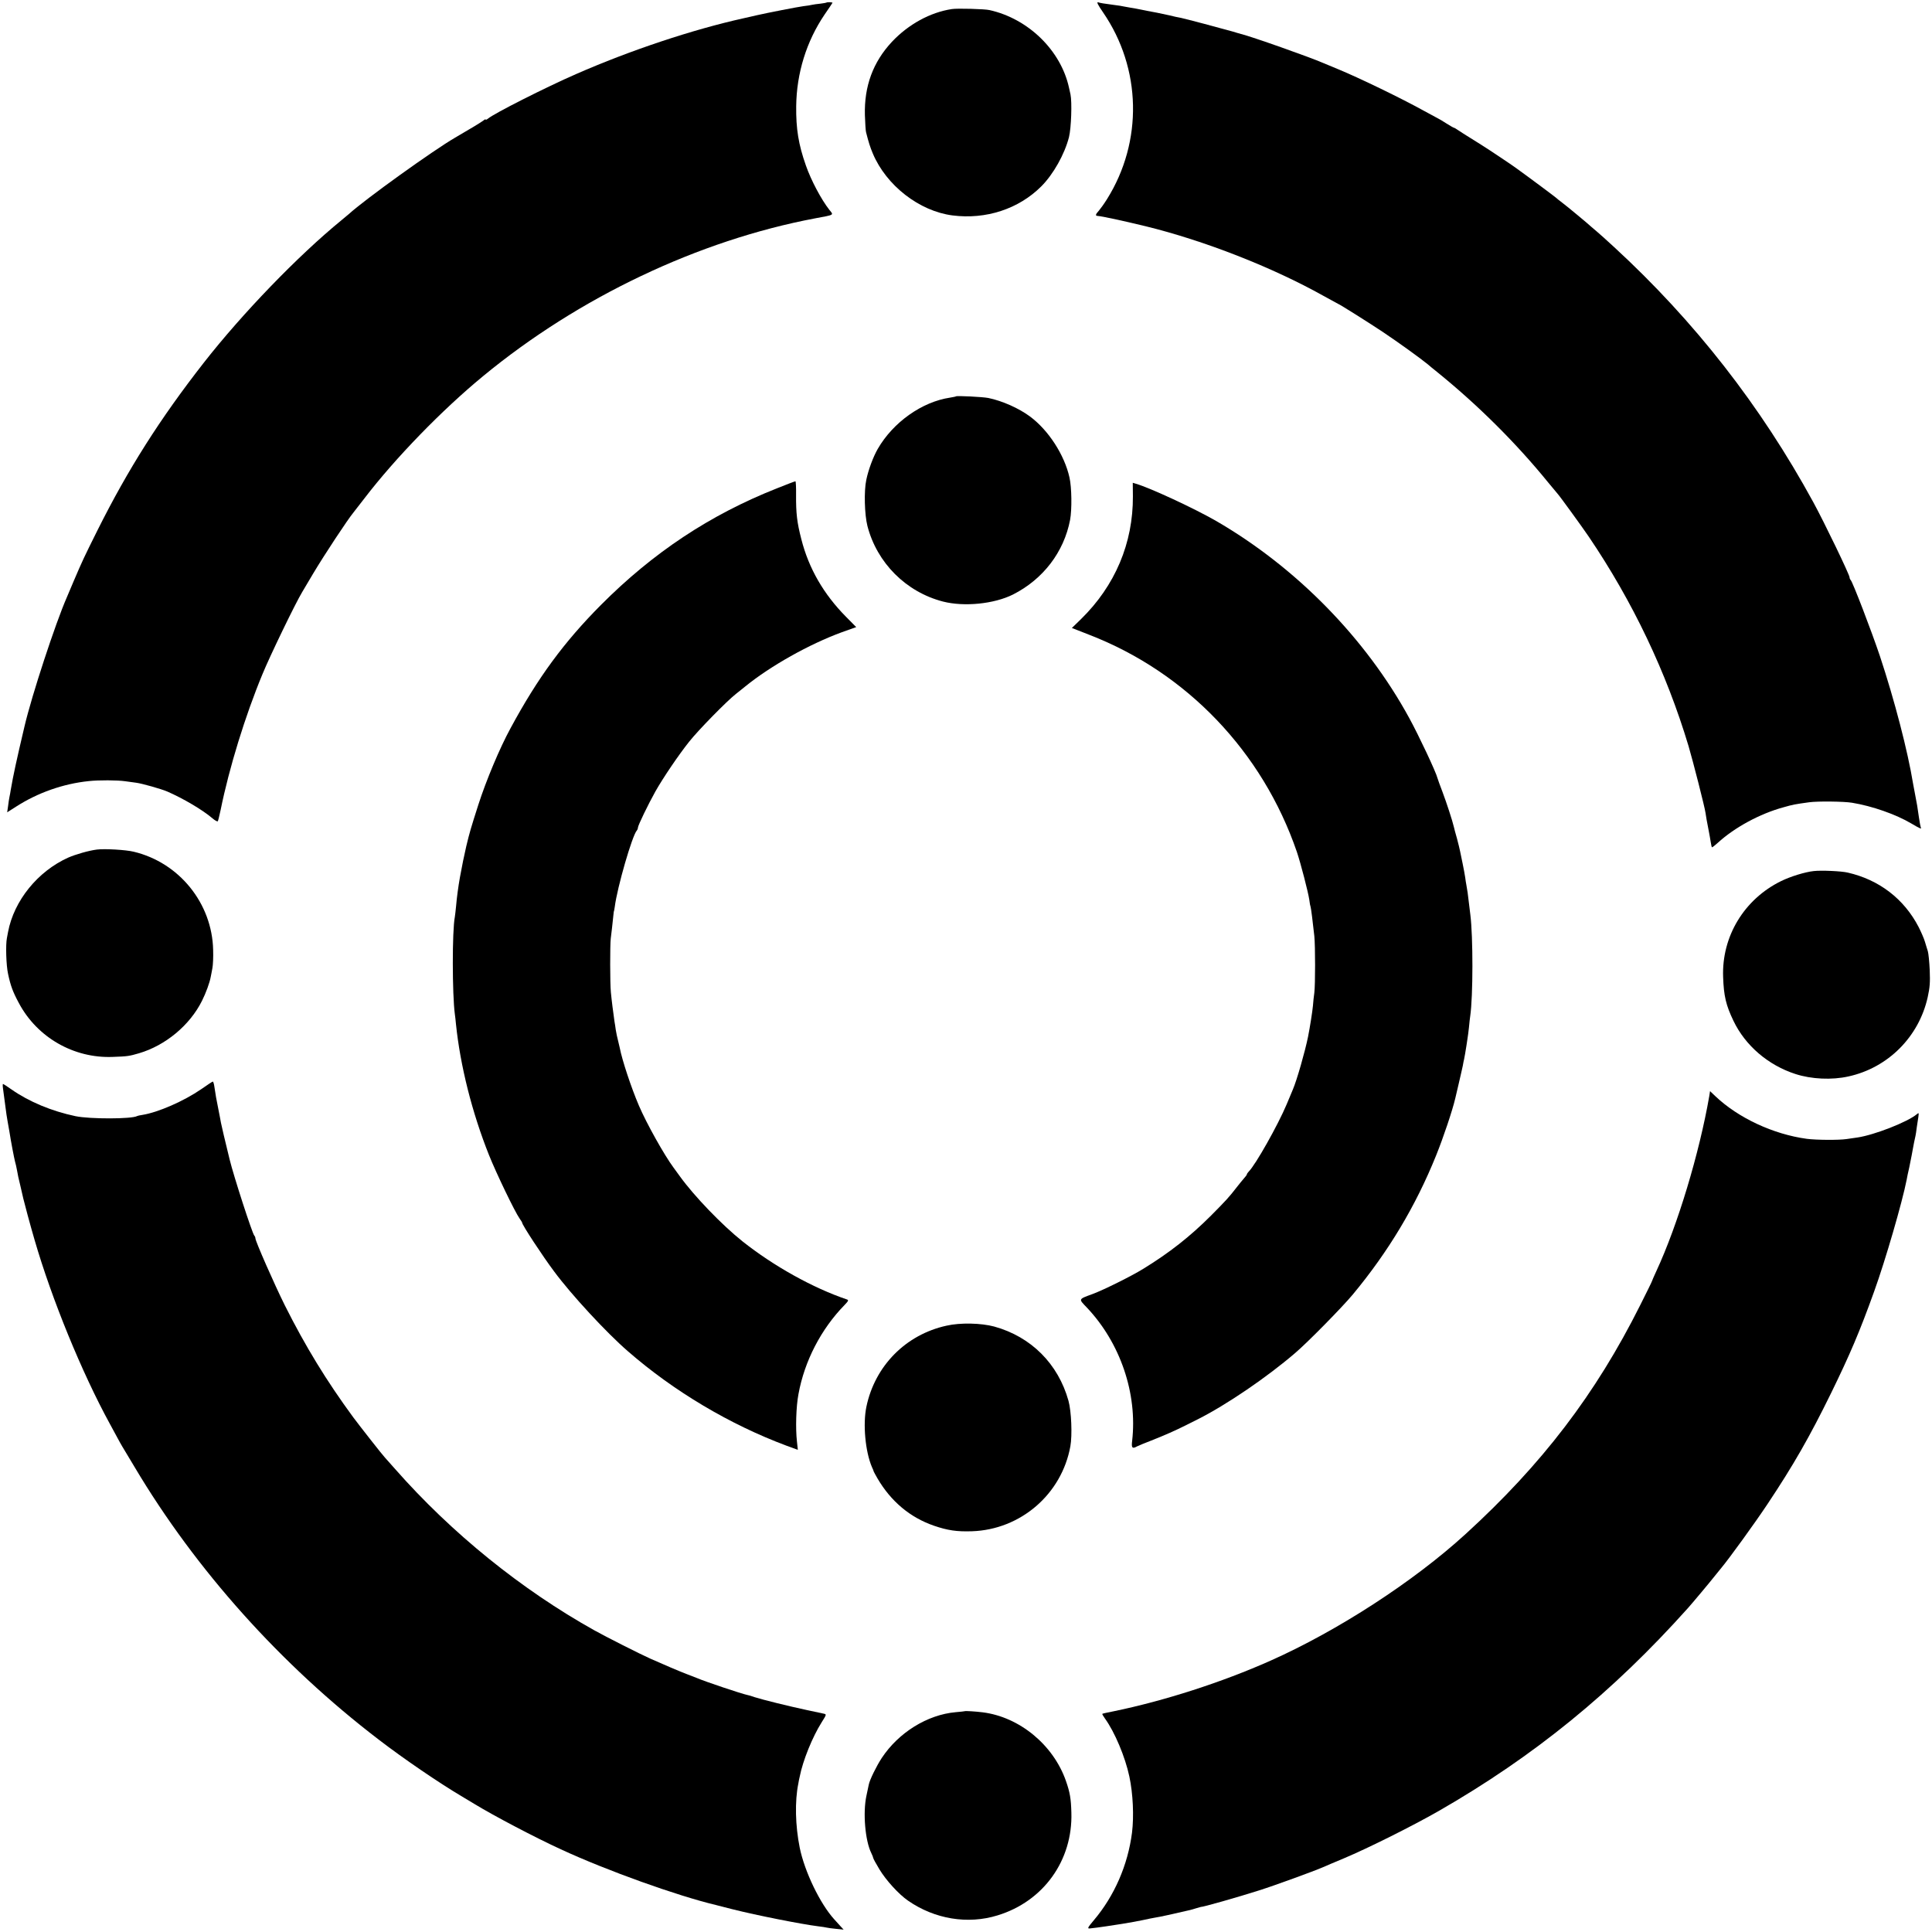
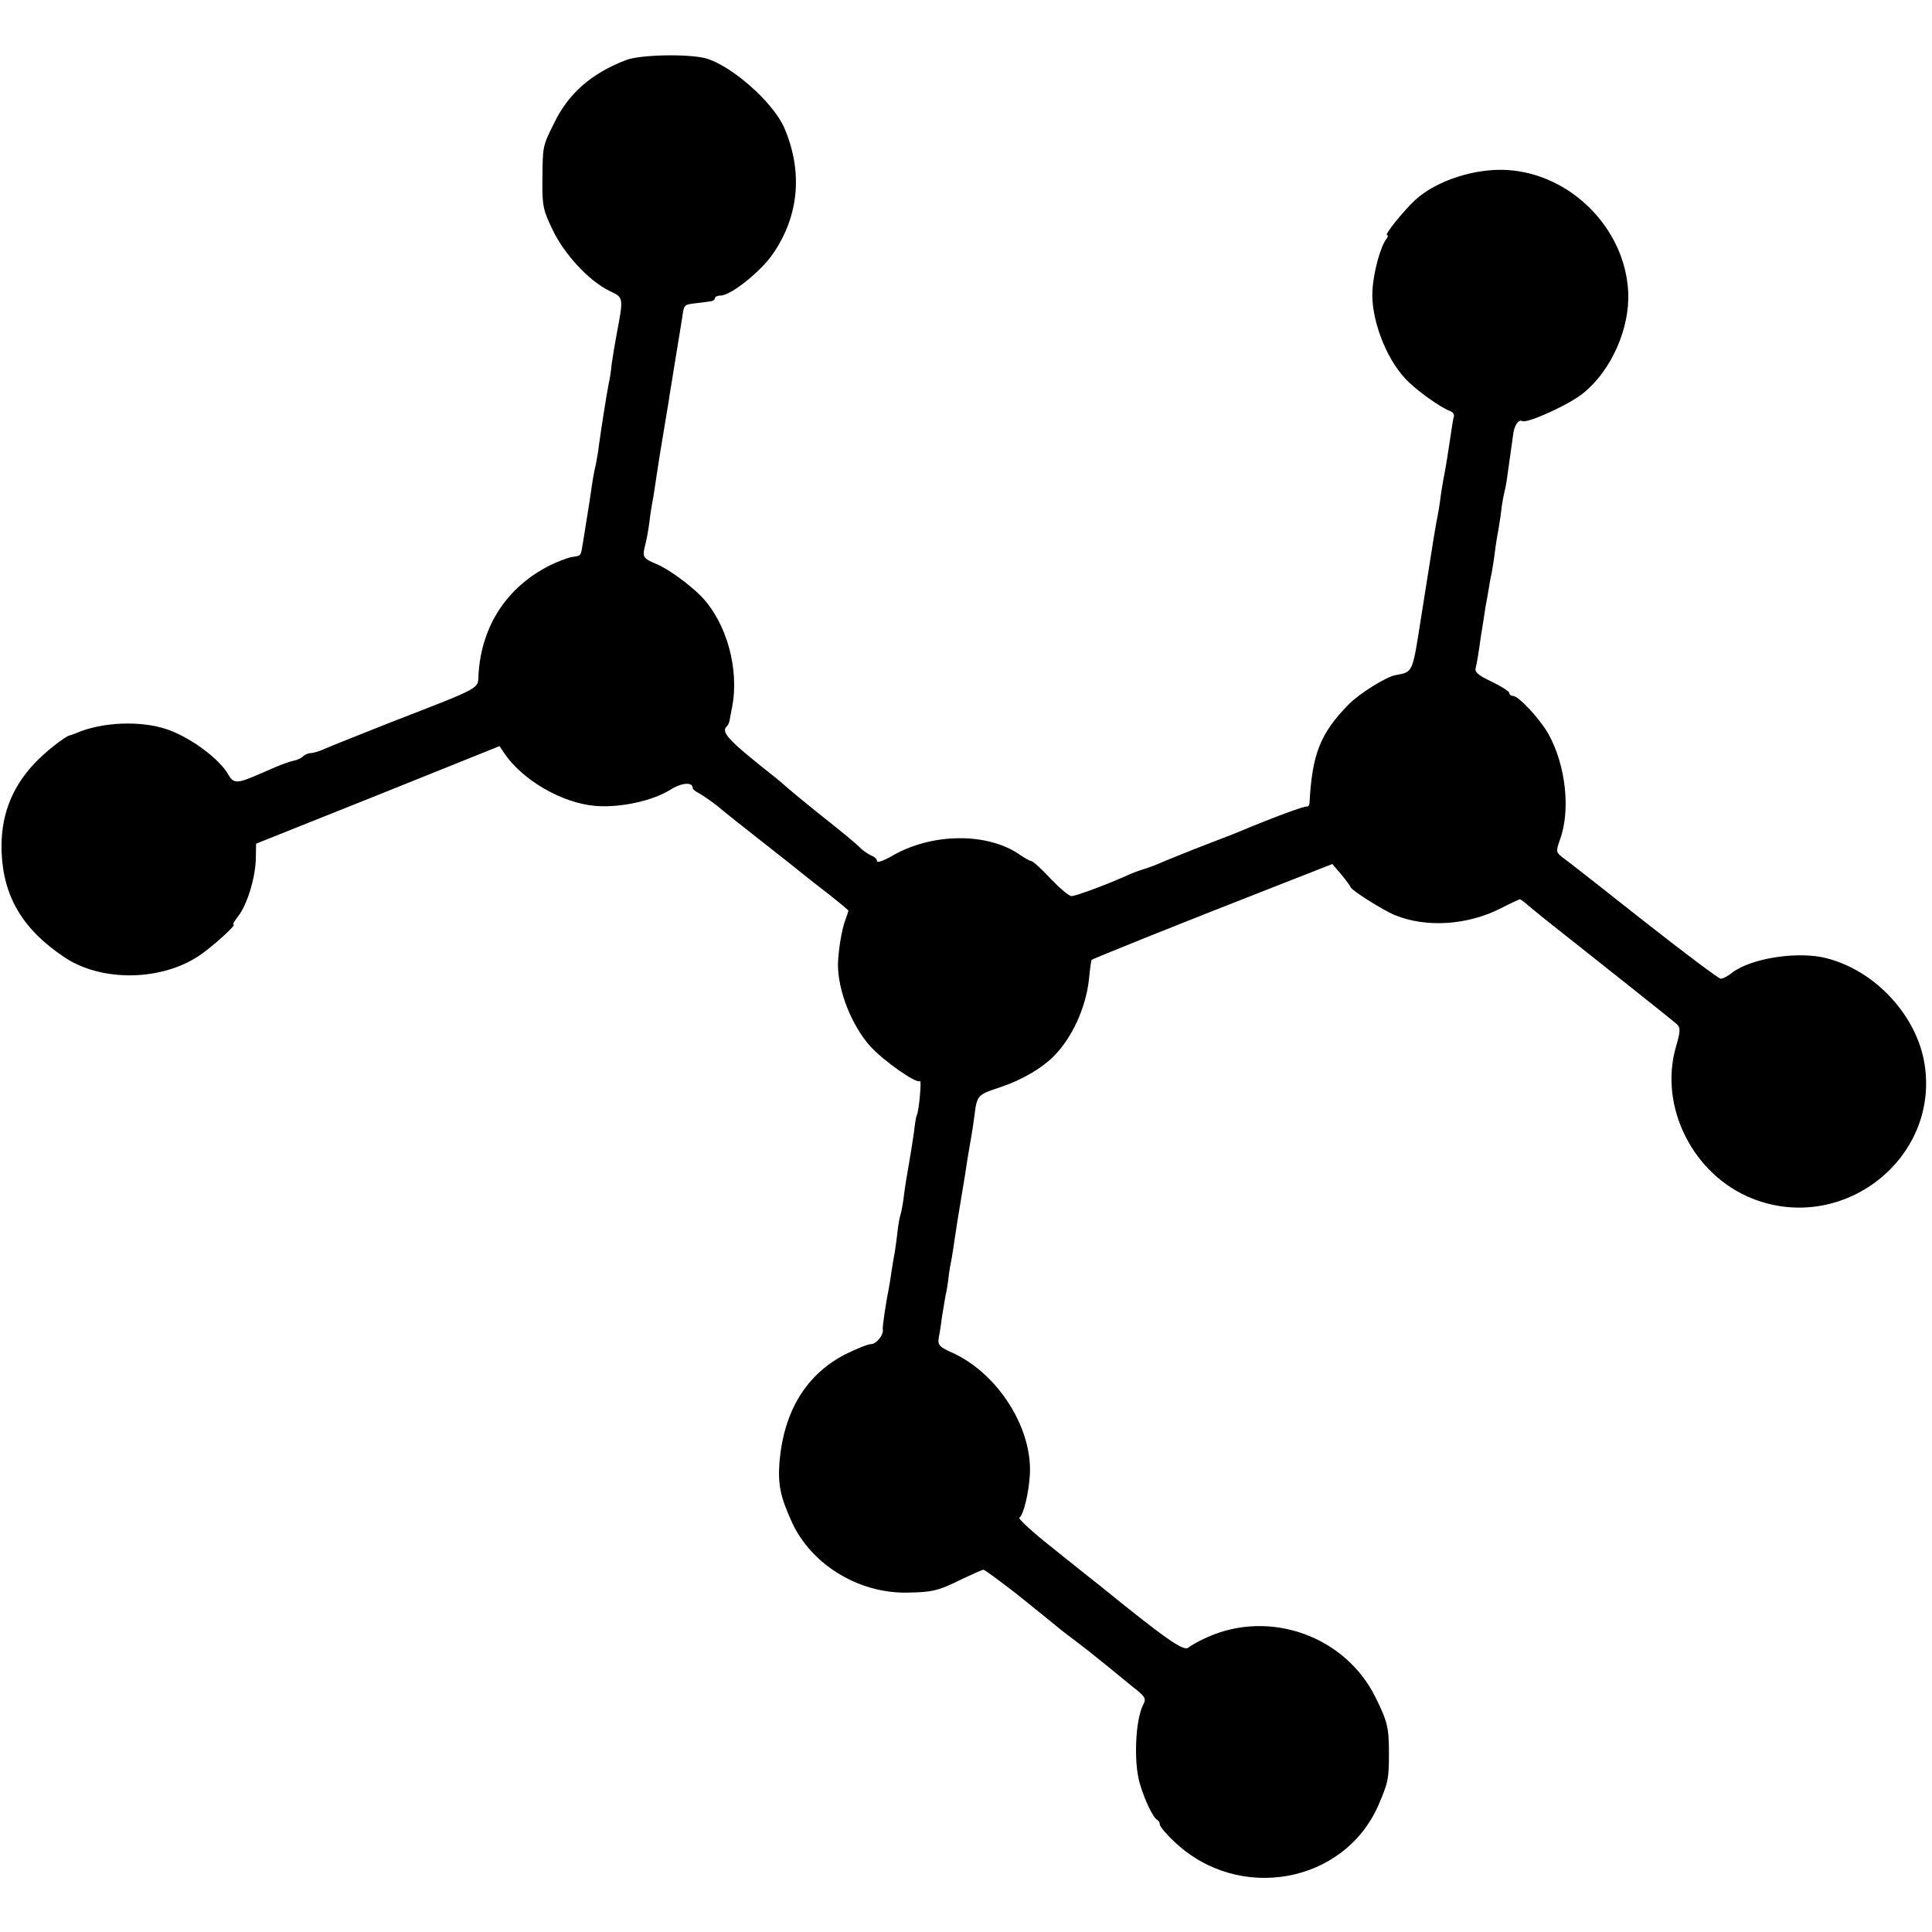
- <svg xmlns="http://www.w3.org/2000/svg" version="1.0" width="16pt" height="16pt" viewBox="0 0 16 16" preserveAspectRatio="xMidYMid meet">
-   <g transform="translate(0,16) scale(0.001042,-0.001042)" fill="#000000" stroke="none">
-     <path d="M6567 15334 c-1 -1 -22 -5 -47 -8 -25 -2 -54 -7 -65 -9 -11 -3 -42 -8 -70 -11 -40 -5 -292 -54 -365 -71 -8 -2 -58 -13 -110 -25 -406 -90 -901 -255 -1330 -443 -239 -104 -658 -316 -702 -355 -10 -8 -18 -11 -18 -7 0 4 -8 1 -17 -7 -16 -13 -102 -65 -226 -137 -173 -100 -721 -494 -843 -606 -6 -5 -33 -28 -60 -50 -345 -282 -787 -740 -1093 -1131 -351 -449 -604 -849 -846 -1333 -110 -221 -118 -238 -190 -406 -25 -60 -50 -119 -55 -130 -89 -203 -278 -778 -335 -1022 -64 -271 -90 -391 -110 -508 -2 -16 -7 -41 -10 -55 -3 -14 -8 -47 -11 -73 l-7 -48 69 44 c174 112 376 183 579 204 80 9 228 8 290 -1 28 -4 67 -9 88 -12 46 -6 198 -49 247 -70 128 -56 281 -146 360 -214 19 -16 37 -26 41 -22 3 4 13 45 23 92 67 331 195 747 332 1077 58 142 262 564 316 653 11 19 50 85 86 145 90 151 277 434 322 488 6 7 45 57 87 112 246 321 616 702 943 971 759 626 1712 1079 2640 1254 155 29 147 24 111 68 -64 82 -145 234 -186 352 -59 167 -79 292 -77 471 3 262 81 515 226 729 32 46 60 88 62 92 4 6 -43 8 -49 2z" />
-     <path d="M8766 15258 c307 -446 319 -1028 32 -1486 -23 -37 -53 -78 -65 -92 -26 -28 -29 -40 -10 -41 34 -2 196 -37 382 -82 469 -115 1007 -326 1413 -553 63 -35 116 -64 117 -64 7 0 236 -144 355 -223 131 -88 293 -205 356 -256 17 -15 50 -42 74 -61 324 -262 629 -565 885 -880 39 -47 72 -87 75 -90 11 -10 197 -266 247 -340 349 -515 617 -1078 793 -1664 37 -126 128 -482 135 -531 3 -25 12 -74 25 -140 5 -27 13 -68 16 -90 3 -22 8 -42 10 -44 2 -2 23 14 46 35 133 122 335 232 523 283 77 22 89 24 205 40 65 9 274 7 340 -4 159 -26 348 -92 471 -165 67 -40 85 -47 75 -32 -2 4 -9 41 -15 82 -11 79 -15 104 -31 185 -5 28 -12 64 -15 80 -43 263 -148 666 -264 1016 -69 205 -215 585 -232 604 -5 5 -9 14 -9 21 0 21 -201 438 -289 599 -417 764 -942 1437 -1582 2026 -57 53 -120 109 -139 125 -19 16 -37 31 -40 34 -11 12 -197 167 -235 195 -22 16 -42 33 -45 36 -4 5 -213 161 -320 238 -32 24 -221 150 -266 178 -10 7 -53 33 -94 59 -41 25 -87 55 -102 65 -15 11 -30 19 -33 19 -3 0 -31 16 -61 35 -30 19 -56 35 -58 35 -1 0 -56 30 -122 66 -179 99 -509 259 -681 330 -49 20 -101 42 -118 49 -105 46 -572 211 -652 230 -10 3 -40 11 -68 20 -81 23 -385 104 -414 109 -14 2 -55 11 -91 20 -36 8 -78 17 -94 20 -16 3 -52 10 -80 15 -73 15 -108 22 -131 25 -11 2 -33 6 -50 9 -16 4 -50 9 -75 12 -91 12 -115 16 -133 22 -13 3 -1 -21 39 -79z" />
-     <path d="M7565 15283 c-172 -26 -345 -121 -476 -260 -151 -162 -221 -353 -215 -583 2 -63 6 -124 9 -135 22 -86 32 -117 54 -170 107 -254 369 -458 633 -492 266 -34 526 51 706 231 96 96 185 255 220 391 18 72 25 279 12 340 -4 17 -9 41 -12 54 -65 296 -324 548 -632 616 -37 9 -259 15 -299 8z" />
-     <path d="M7598 12205 c-2 -2 -22 -6 -46 -10 -224 -33 -454 -196 -576 -408 -36 -63 -74 -164 -91 -246 -19 -88 -14 -275 9 -366 76 -294 307 -525 601 -601 169 -43 406 -19 556 56 239 121 405 337 454 594 15 83 13 256 -5 336 -40 180 -167 376 -314 485 -89 66 -220 124 -331 147 -46 9 -250 19 -257 13z" />
-     <path d="M6175 11474 c-531 -210 -984 -510 -1400 -928 -293 -295 -500 -576 -717 -978 -85 -155 -194 -415 -256 -608 -62 -194 -69 -218 -96 -330 -21 -92 -30 -137 -51 -250 -12 -67 -25 -162 -30 -225 -4 -38 -8 -77 -10 -87 -22 -110 -21 -618 0 -773 2 -16 7 -52 9 -80 34 -330 128 -703 262 -1039 57 -143 206 -453 244 -506 11 -15 20 -30 20 -33 0 -17 161 -263 254 -387 136 -184 416 -487 586 -634 366 -319 811 -583 1261 -751 l90 -33 -7 66 c-12 104 -7 278 12 377 48 263 179 516 366 708 31 32 34 39 20 44 -272 92 -584 266 -832 463 -163 130 -383 359 -495 514 -11 16 -34 47 -51 70 -75 101 -216 353 -277 496 -59 138 -132 356 -152 460 -2 8 -8 33 -13 55 -6 22 -14 60 -18 85 -3 25 -8 54 -10 65 -9 62 -24 178 -29 235 -7 70 -7 375 -1 425 4 27 15 127 22 195 1 14 3 25 4 25 1 0 3 15 6 33 20 157 139 567 175 606 5 6 9 16 9 23 0 17 81 184 139 288 61 108 185 291 268 395 72 91 299 323 372 380 24 19 58 46 75 60 199 162 509 336 766 430 l115 41 -81 82 c-178 180 -296 384 -355 616 -35 135 -43 207 -42 354 1 59 -2 107 -5 107 -4 0 -70 -25 -147 -56z" />
-     <path d="M9004 11411 c2 -372 -141 -711 -413 -977 l-72 -70 138 -54 c775 -300 1377 -930 1650 -1725 31 -92 90 -320 99 -381 3 -27 8 -52 10 -55 3 -5 18 -121 30 -234 8 -79 8 -386 0 -450 -4 -27 -9 -74 -11 -103 -4 -45 -24 -172 -39 -247 -24 -118 -89 -346 -121 -420 -7 -16 -29 -69 -49 -117 -68 -162 -247 -481 -302 -535 -8 -8 -14 -18 -14 -21 0 -4 -10 -18 -23 -32 -12 -14 -38 -45 -57 -70 -62 -80 -83 -103 -205 -226 -166 -166 -331 -296 -540 -424 -94 -58 -314 -167 -400 -199 -117 -43 -114 -38 -47 -108 266 -281 403 -683 360 -1060 -7 -56 1 -65 40 -43 9 5 60 26 112 46 102 40 193 80 280 124 30 15 71 36 90 45 228 115 548 333 773 526 99 84 376 366 459 466 283 341 499 701 662 1105 58 144 129 355 152 453 1 6 13 57 27 115 14 58 28 123 33 145 4 22 8 45 10 50 4 16 12 67 19 110 3 23 7 50 9 60 2 11 7 49 11 85 3 36 8 76 10 90 23 156 23 632 1 805 -2 17 -7 57 -11 90 -7 64 -14 114 -21 149 -2 11 -7 38 -9 58 -3 21 -12 69 -20 108 -8 38 -17 82 -20 97 -3 16 -14 62 -25 103 -12 41 -23 83 -25 93 -11 48 -58 192 -90 277 -20 52 -38 102 -40 110 -11 47 -148 338 -224 477 -346 635 -899 1199 -1536 1568 -174 100 -525 263 -636 295 l-26 8 1 -107z" />
-     <path d="M770 8603 c-64 -8 -168 -38 -228 -64 -242 -109 -431 -342 -478 -591 -2 -13 -6 -34 -9 -48 -11 -53 -6 -218 9 -285 20 -94 38 -143 86 -232 145 -273 436 -440 745 -428 118 4 131 6 210 29 210 62 403 222 500 416 32 64 62 146 70 192 3 12 8 43 13 68 5 25 8 90 6 145 -8 371 -270 695 -632 781 -61 15 -231 25 -292 17z" />
-     <path d="M14415 8432 c-68 -7 -185 -43 -260 -80 -293 -144 -472 -440 -460 -762 5 -151 23 -225 82 -348 94 -197 276 -353 493 -423 126 -41 289 -49 422 -19 314 69 559 315 629 630 17 78 20 116 16 215 -3 66 -10 134 -15 150 -5 17 -16 50 -23 75 -7 25 -30 77 -50 117 -116 224 -314 376 -564 433 -50 12 -212 19 -270 12z" />
-     <path d="M1600 6699 c-138 -95 -343 -185 -469 -205 -20 -3 -38 -7 -41 -9 -40 -24 -374 -25 -490 -1 -189 40 -368 114 -508 212 -34 24 -65 44 -68 44 -3 0 -3 -17 0 -37 5 -38 9 -66 21 -158 3 -27 10 -72 15 -100 5 -27 12 -66 15 -85 13 -84 37 -207 44 -235 5 -16 12 -48 16 -70 3 -22 15 -78 27 -125 11 -47 21 -92 23 -100 8 -35 56 -214 90 -330 136 -469 376 -1056 599 -1463 19 -34 45 -82 58 -107 13 -25 31 -56 39 -70 9 -14 53 -88 99 -165 486 -817 1163 -1572 1940 -2166 195 -150 479 -344 665 -454 33 -20 78 -47 100 -60 151 -92 478 -264 683 -358 362 -168 927 -370 1230 -442 9 -3 71 -18 137 -35 191 -48 544 -118 680 -135 28 -3 57 -8 65 -10 8 -2 42 -7 75 -10 l60 -6 -26 28 c-14 15 -36 39 -48 53 -113 124 -236 379 -275 570 -35 174 -40 369 -11 510 2 14 7 39 11 55 25 128 101 315 174 431 39 62 40 64 18 69 -13 3 -76 16 -140 30 -136 29 -343 80 -409 101 -25 9 -52 17 -60 18 -41 8 -332 105 -404 136 -11 4 -47 18 -80 31 -55 21 -175 72 -285 121 -83 37 -354 174 -447 226 -580 324 -1135 773 -1583 1282 -41 47 -77 87 -80 90 -14 13 -203 254 -252 320 -213 290 -381 565 -544 890 -84 169 -234 510 -234 533 0 7 -4 17 -9 22 -16 17 -163 470 -196 605 -37 150 -65 271 -69 292 -2 15 -12 63 -20 105 -17 84 -22 112 -32 180 -3 23 -9 43 -13 42 -3 0 -44 -27 -91 -60z" />
-     <path d="M13585 6644 c-79 -454 -251 -1026 -421 -1392 -19 -41 -34 -76 -34 -78 0 -3 -42 -89 -94 -192 -354 -707 -781 -1266 -1391 -1822 -411 -375 -1012 -765 -1546 -1003 -388 -173 -846 -320 -1249 -403 -47 -9 -87 -18 -89 -20 -2 -2 7 -18 20 -36 79 -109 162 -307 195 -463 29 -136 37 -314 21 -445 -33 -258 -140 -503 -303 -696 -48 -57 -54 -67 -34 -66 9 0 104 13 130 17 14 2 72 11 130 20 58 9 132 23 165 30 33 8 78 16 99 20 31 4 142 29 276 60 8 2 30 8 48 14 18 5 33 10 35 10 15 -2 299 79 462 131 121 38 442 155 510 185 17 8 91 39 165 70 195 82 547 258 755 377 756 434 1381 943 1980 1612 29 32 184 217 210 251 17 21 42 52 56 69 61 73 265 354 366 506 206 309 336 536 507 885 148 303 226 485 341 805 90 249 224 711 259 890 2 14 11 57 20 95 8 39 17 82 19 95 3 14 8 43 12 65 7 38 9 48 19 93 2 9 7 40 10 67 4 28 10 66 13 85 4 31 3 33 -12 20 -75 -63 -338 -165 -470 -185 -22 -3 -62 -9 -90 -13 -60 -9 -239 -8 -315 2 -266 36 -545 166 -727 339 l-42 40 -6 -39z" />
-     <path d="M7523 4819 c-324 -71 -569 -319 -637 -644 -29 -138 -9 -356 44 -480 8 -16 14 -32 14 -35 1 -3 14 -27 30 -55 107 -183 260 -311 449 -376 108 -37 181 -48 302 -44 387 13 713 295 782 675 16 89 8 279 -15 362 -82 294 -297 509 -590 590 -105 28 -269 32 -379 7z" />
-     <path d="M7668 1755 c-2 -1 -35 -5 -73 -8 -224 -20 -453 -161 -587 -364 -42 -64 -95 -172 -103 -211 -2 -9 -11 -50 -19 -90 -29 -134 -10 -357 39 -455 8 -16 15 -34 15 -38 0 -5 22 -46 50 -92 52 -86 154 -198 227 -248 212 -147 475 -190 711 -117 365 111 599 437 587 818 -3 110 -11 158 -43 250 -100 287 -369 509 -662 546 -55 7 -138 12 -142 9z" />
+ <svg xmlns="http://www.w3.org/2000/svg" version="1.0" width="608pt" height="608pt" viewBox="0 0 608 608" preserveAspectRatio="xMidYMid meet">
+   <g transform="translate(0,608) scale(0.1,-0.1)" fill="#000000" stroke="none">
+     <path d="M1970 5891 c-109 -42 -181 -105 -226 -198 -37 -74 -36 -73 -37 -178 -1 -82 2 -96 32 -158 37 -78 115 -161 178 -192 46 -22 46 -18 23 -140 -5 -27 -12 -68 -15 -90 -2 -22 -6 -49 -9 -60 -8 -41 -23 -138 -31 -195 -2 -19 -7 -47 -10 -62 -6 -24 -9 -42 -20 -118 -4 -25 -7 -45 -20 -125 -8 -48 -5 -43 -36 -48 -15 -3 -46 -15 -70 -27 -134 -68 -213 -189 -223 -340 -3 -50 20 -38 -281 -155 -93 -37 -184 -73 -202 -81 -17 -8 -37 -14 -45 -14 -8 0 -19 -5 -24 -10 -6 -6 -19 -12 -30 -14 -10 -2 -36 -11 -57 -20 -20 -9 -53 -23 -72 -31 -47 -20 -62 -19 -75 5 -27 50 -119 119 -195 145 -83 28 -204 23 -285 -12 -8 -3 -17 -7 -20 -7 -15 -3 -80 -54 -113 -90 -73 -78 -106 -169 -102 -278 6 -141 67 -243 197 -330 117 -79 307 -76 427 6 40 27 116 96 106 96 -4 0 3 12 14 26 28 35 54 119 56 179 l1 50 383 153 383 154 16 -24 c57 -83 180 -155 284 -164 77 -7 181 15 238 51 35 22 70 25 70 5 0 -4 9 -11 19 -16 10 -5 36 -23 58 -40 21 -18 88 -71 148 -118 61 -48 117 -92 125 -99 8 -7 43 -34 78 -61 34 -27 62 -50 62 -52 0 -1 -4 -14 -9 -27 -12 -30 -23 -100 -24 -142 0 -83 43 -192 102 -258 42 -46 146 -119 156 -109 6 6 -3 -96 -10 -108 -2 -3 -6 -27 -9 -55 -4 -27 -11 -72 -16 -100 -5 -27 -12 -70 -15 -95 -3 -25 -8 -53 -11 -62 -3 -9 -7 -32 -9 -50 -2 -18 -6 -49 -9 -68 -4 -19 -8 -48 -11 -65 -2 -16 -6 -39 -8 -50 -9 -43 -20 -120 -19 -128 4 -17 -20 -47 -37 -47 -10 0 -46 -15 -81 -32 -123 -64 -193 -178 -207 -339 -5 -70 2 -108 39 -189 60 -132 207 -223 358 -222 83 1 102 5 176 42 34 16 65 30 69 30 4 0 48 -33 99 -72 86 -69 101 -81 146 -118 10 -8 31 -24 46 -35 15 -11 58 -45 95 -75 37 -30 80 -66 97 -79 26 -21 29 -28 20 -45 -25 -47 -31 -181 -11 -249 16 -54 43 -110 56 -115 4 -2 7 -9 7 -14 0 -6 21 -31 48 -56 201 -189 530 -130 639 115 31 72 34 83 34 163 0 83 -4 101 -42 178 -95 193 -332 278 -529 190 -25 -11 -52 -26 -60 -33 -15 -13 -74 29 -280 196 -19 15 -86 68 -148 118 -62 49 -109 92 -104 95 13 8 30 79 33 136 8 147 -101 317 -242 382 -43 19 -48 25 -45 47 3 14 8 46 11 71 4 25 9 54 11 65 3 11 7 36 9 55 2 19 7 46 10 60 2 13 7 42 10 65 3 22 12 78 20 125 8 47 17 103 20 125 4 22 9 54 12 70 3 17 7 44 9 60 9 70 8 69 86 95 65 22 126 58 163 95 59 58 103 156 112 244 3 31 7 58 8 60 4 4 270 111 554 222 l204 80 28 -33 c15 -18 28 -36 29 -39 0 -9 101 -73 140 -89 98 -40 227 -32 332 21 31 16 59 29 61 29 2 0 15 -9 28 -21 13 -11 38 -31 54 -44 144 -114 403 -319 413 -329 11 -11 10 -23 -4 -71 -54 -188 54 -403 241 -477 283 -112 587 124 542 421 -23 152 -153 295 -307 335 -89 24 -239 1 -299 -45 -13 -11 -29 -19 -36 -19 -6 0 -114 81 -240 180 -125 99 -240 189 -254 199 -25 19 -25 20 -12 58 34 92 19 234 -36 333 -27 48 -94 120 -112 120 -6 0 -11 4 -11 9 0 5 -25 21 -56 36 -41 19 -54 30 -50 43 3 9 10 53 16 97 7 44 14 87 15 96 2 9 6 32 9 50 3 19 7 43 10 54 2 11 7 40 10 65 3 25 8 56 11 70 2 14 7 41 9 60 2 20 7 47 10 60 4 14 8 39 10 55 7 52 17 119 19 135 4 23 17 41 27 35 15 -9 150 52 194 89 87 71 145 202 140 316 -9 200 -180 373 -381 385 -101 6 -221 -33 -288 -93 -36 -33 -100 -112 -90 -112 4 0 3 -6 -2 -12 -19 -24 -41 -106 -44 -163 -5 -86 41 -210 103 -276 33 -36 109 -90 140 -102 10 -3 16 -12 13 -19 -2 -7 -6 -31 -9 -53 -7 -47 -15 -100 -22 -135 -3 -14 -7 -41 -10 -60 -2 -19 -8 -57 -14 -85 -5 -27 -11 -66 -14 -85 -3 -19 -18 -113 -33 -208 -29 -184 -25 -176 -83 -187 -29 -6 -111 -57 -144 -90 -91 -92 -117 -158 -125 -313 -1 -6 -4 -11 -8 -10 -7 2 -100 -32 -208 -77 -16 -7 -68 -27 -115 -45 -47 -18 -103 -41 -125 -50 -22 -10 -51 -21 -65 -25 -14 -4 -38 -13 -55 -21 -70 -31 -160 -64 -173 -64 -8 0 -37 25 -66 55 -28 30 -55 55 -60 55 -4 0 -20 9 -35 19 -101 72 -280 71 -406 -4 -25 -14 -45 -21 -45 -15 0 6 -8 14 -17 17 -9 4 -24 14 -33 22 -21 21 -48 43 -140 116 -41 33 -82 67 -91 75 -9 8 -25 22 -35 30 -152 120 -176 145 -157 164 4 3 8 12 9 19 1 7 5 26 8 42 23 119 -17 265 -97 348 -36 37 -103 86 -139 101 -45 19 -47 23 -38 59 5 18 11 52 14 77 3 25 8 56 11 70 2 13 7 42 10 65 7 48 11 71 29 180 3 17 7 44 10 60 2 17 12 73 20 125 9 52 18 113 22 135 7 48 5 46 46 51 18 2 39 5 46 6 6 1 12 5 12 10 0 4 8 8 18 8 32 0 127 76 165 132 82 120 94 259 35 396 -36 82 -169 198 -249 219 -58 14 -204 11 -249 -6z" />
  </g>
</svg>
